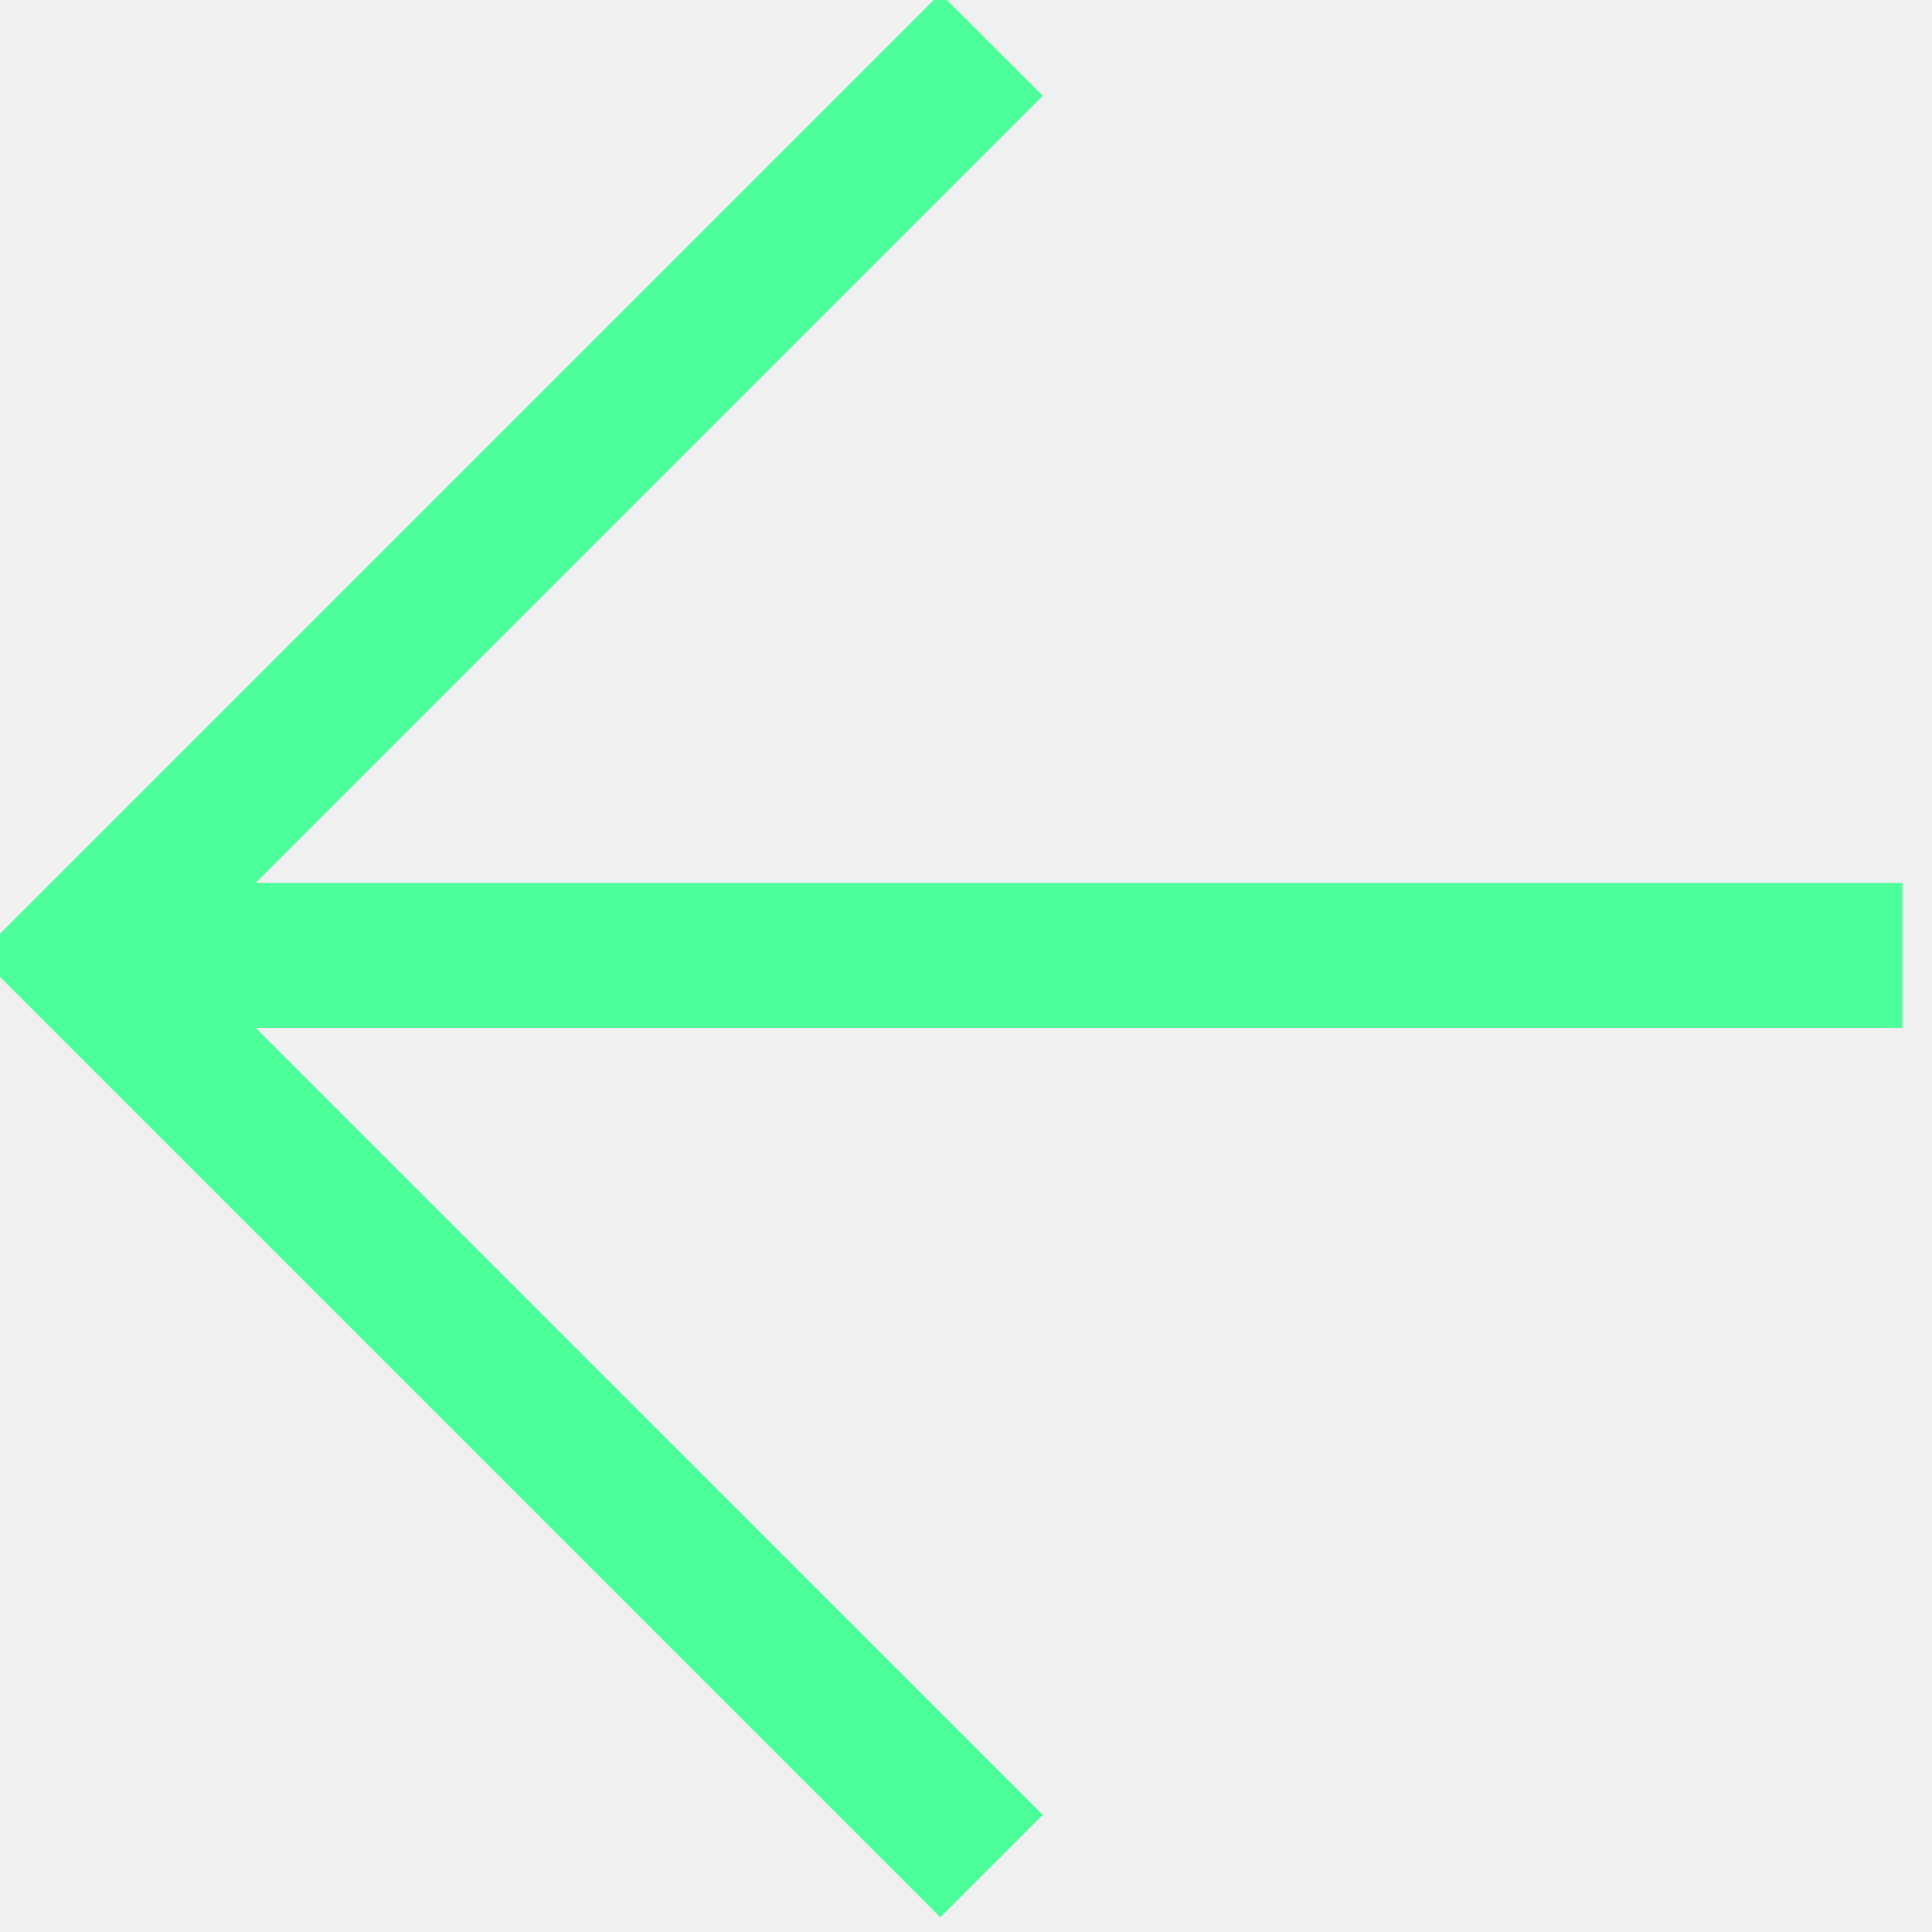
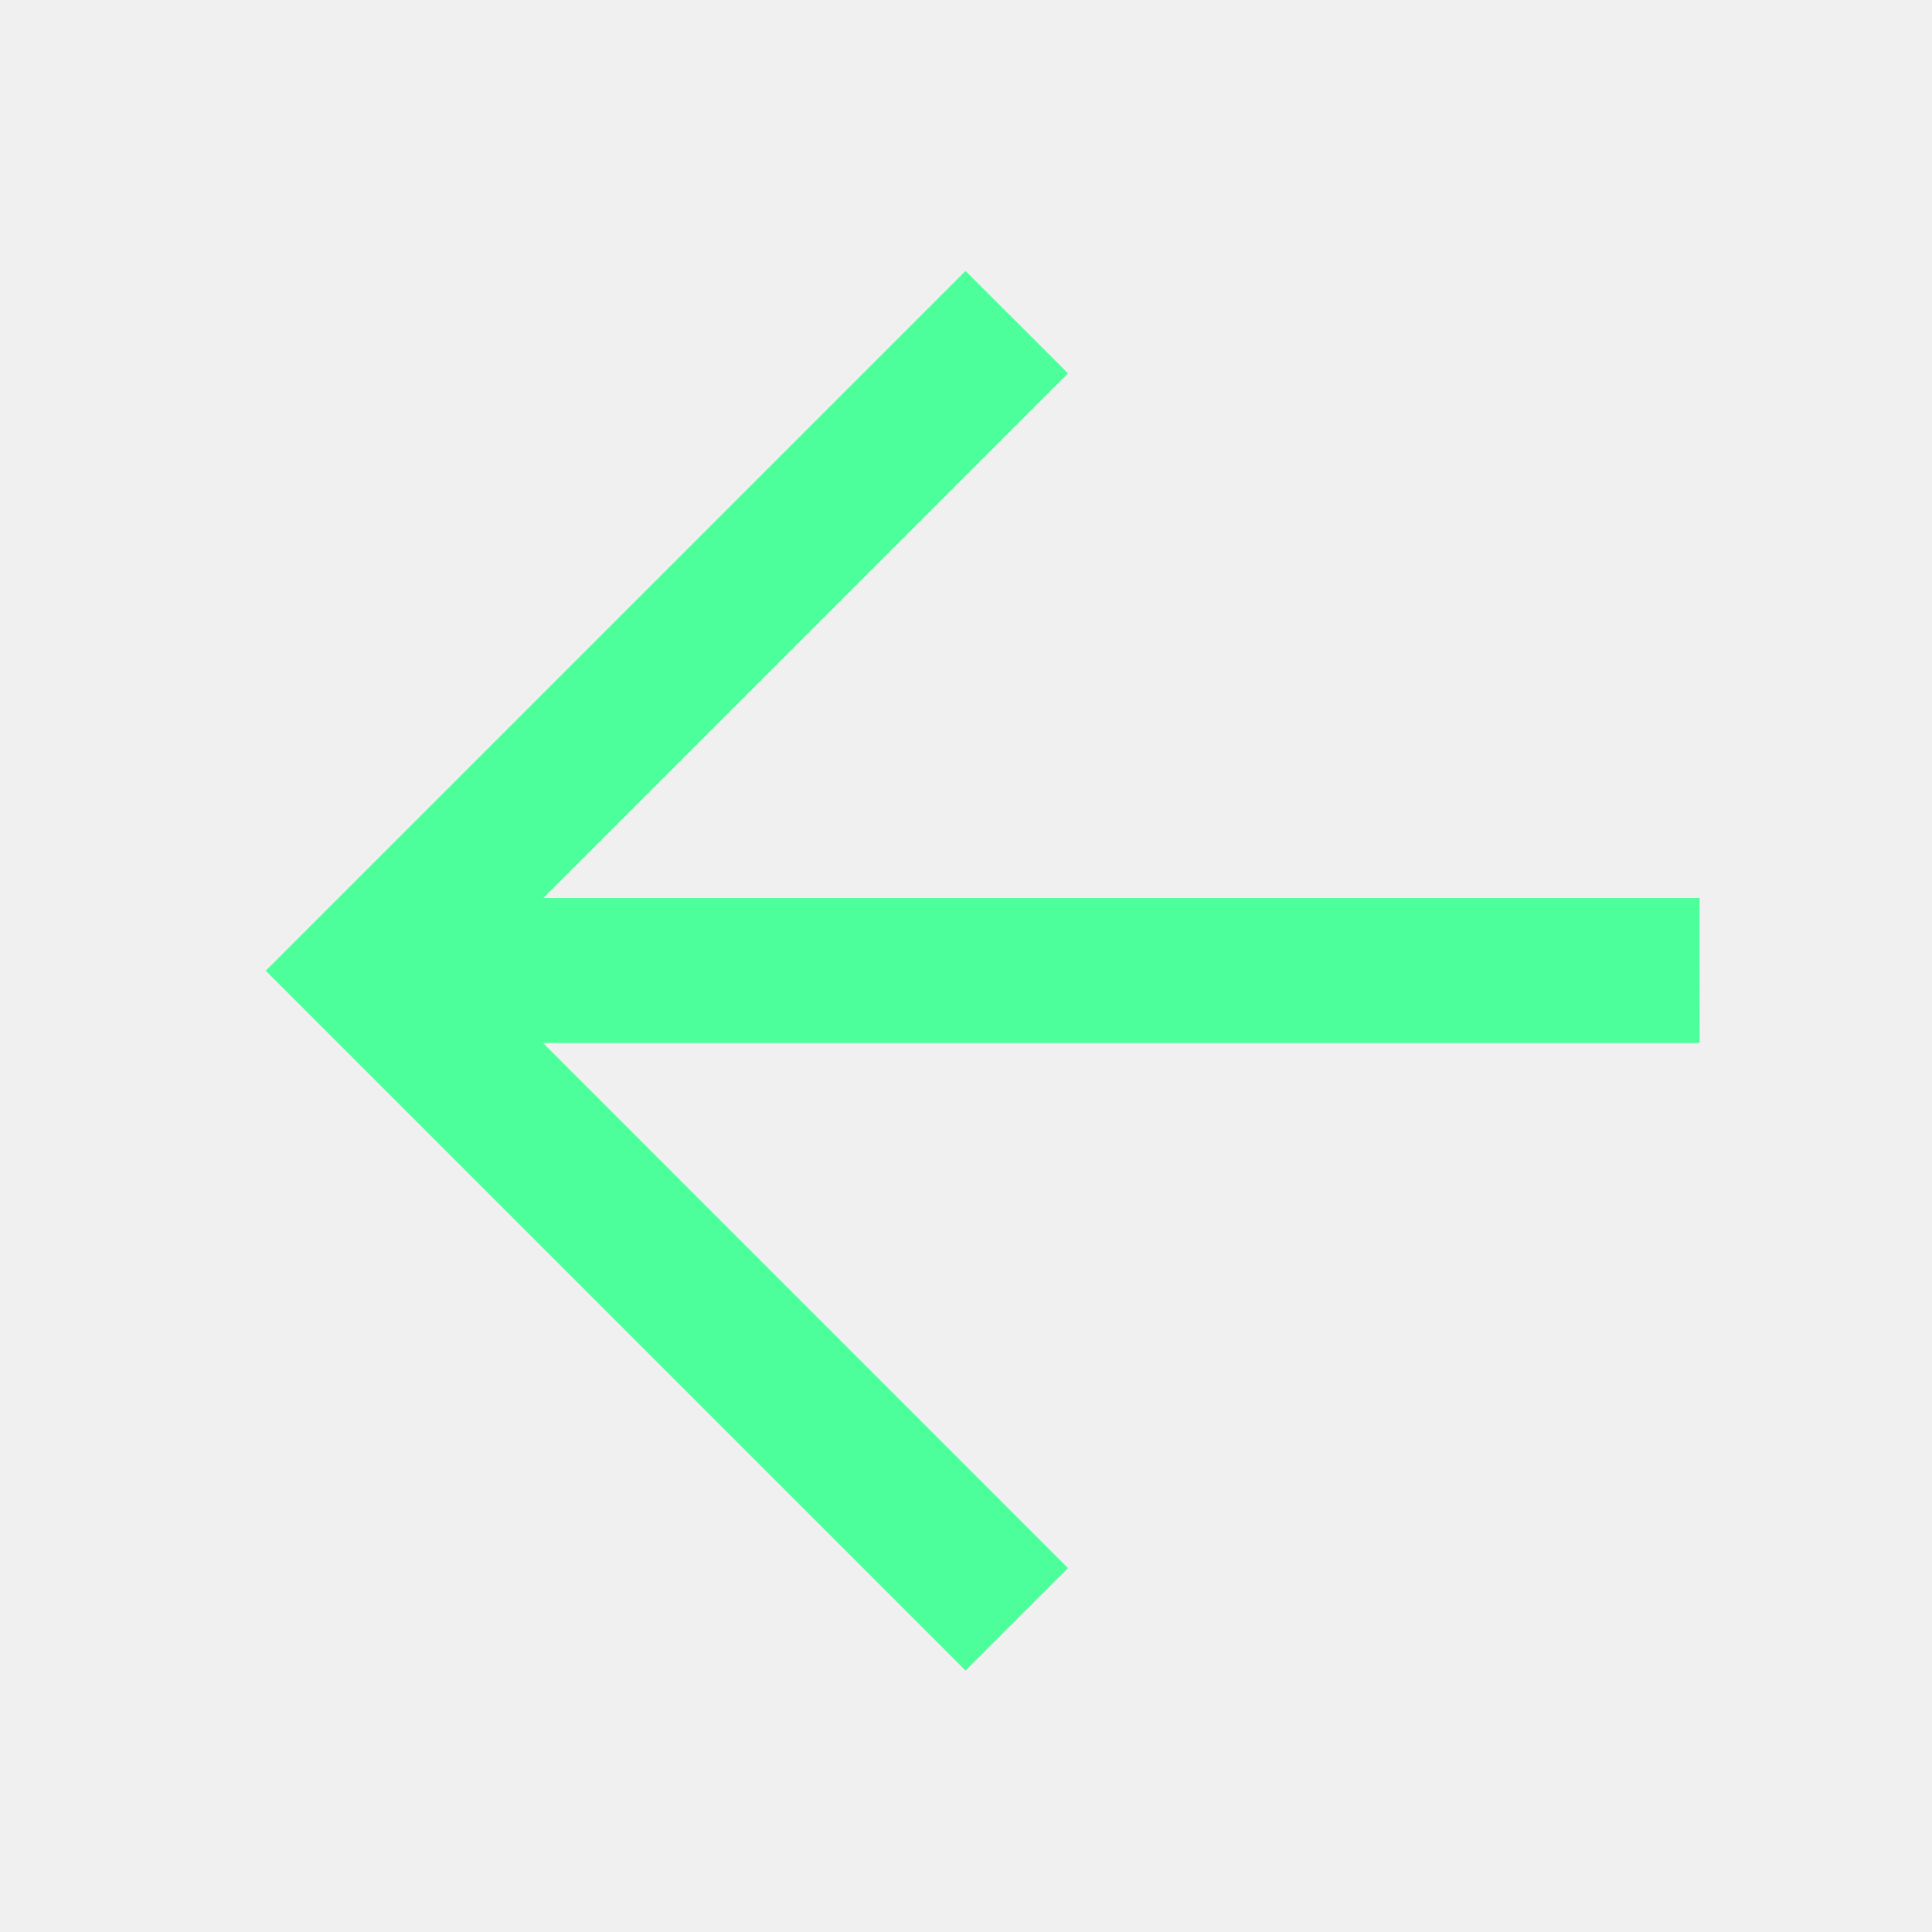
- <svg xmlns="http://www.w3.org/2000/svg" width="20" height="20" viewBox="0 0 20 20" fill="none">
-   <g clip-path="url(#clip0_2877_34162)">
-     <path d="M9.734 -0.068L10.795 0.992L2.647 9.14L19.693 9.14L19.693 10.64L2.647 10.64L10.795 18.787L9.734 19.848L-0.224 9.89L9.734 -0.068Z" fill="#4CFF9A" />
-   </g>
-   <defs>
-     <clipPath id="clip0_2877_34162">
-       <rect width="20" height="20" fill="white" />
-     </clipPath>
-   </defs>
+ <svg xmlns="http://www.w3.org/2000/svg" width="24" height="24" viewBox="0 0 24 24" fill="none">
+   <path d="M11.994 3.366L13.267 4.638L6.749 11.156H21.113V12.057L21.114 12.956H6.745L13.267 19.479L11.994 20.752L3.301 12.059L11.994 3.366Z" fill="#4CFF9A" />
</svg>
